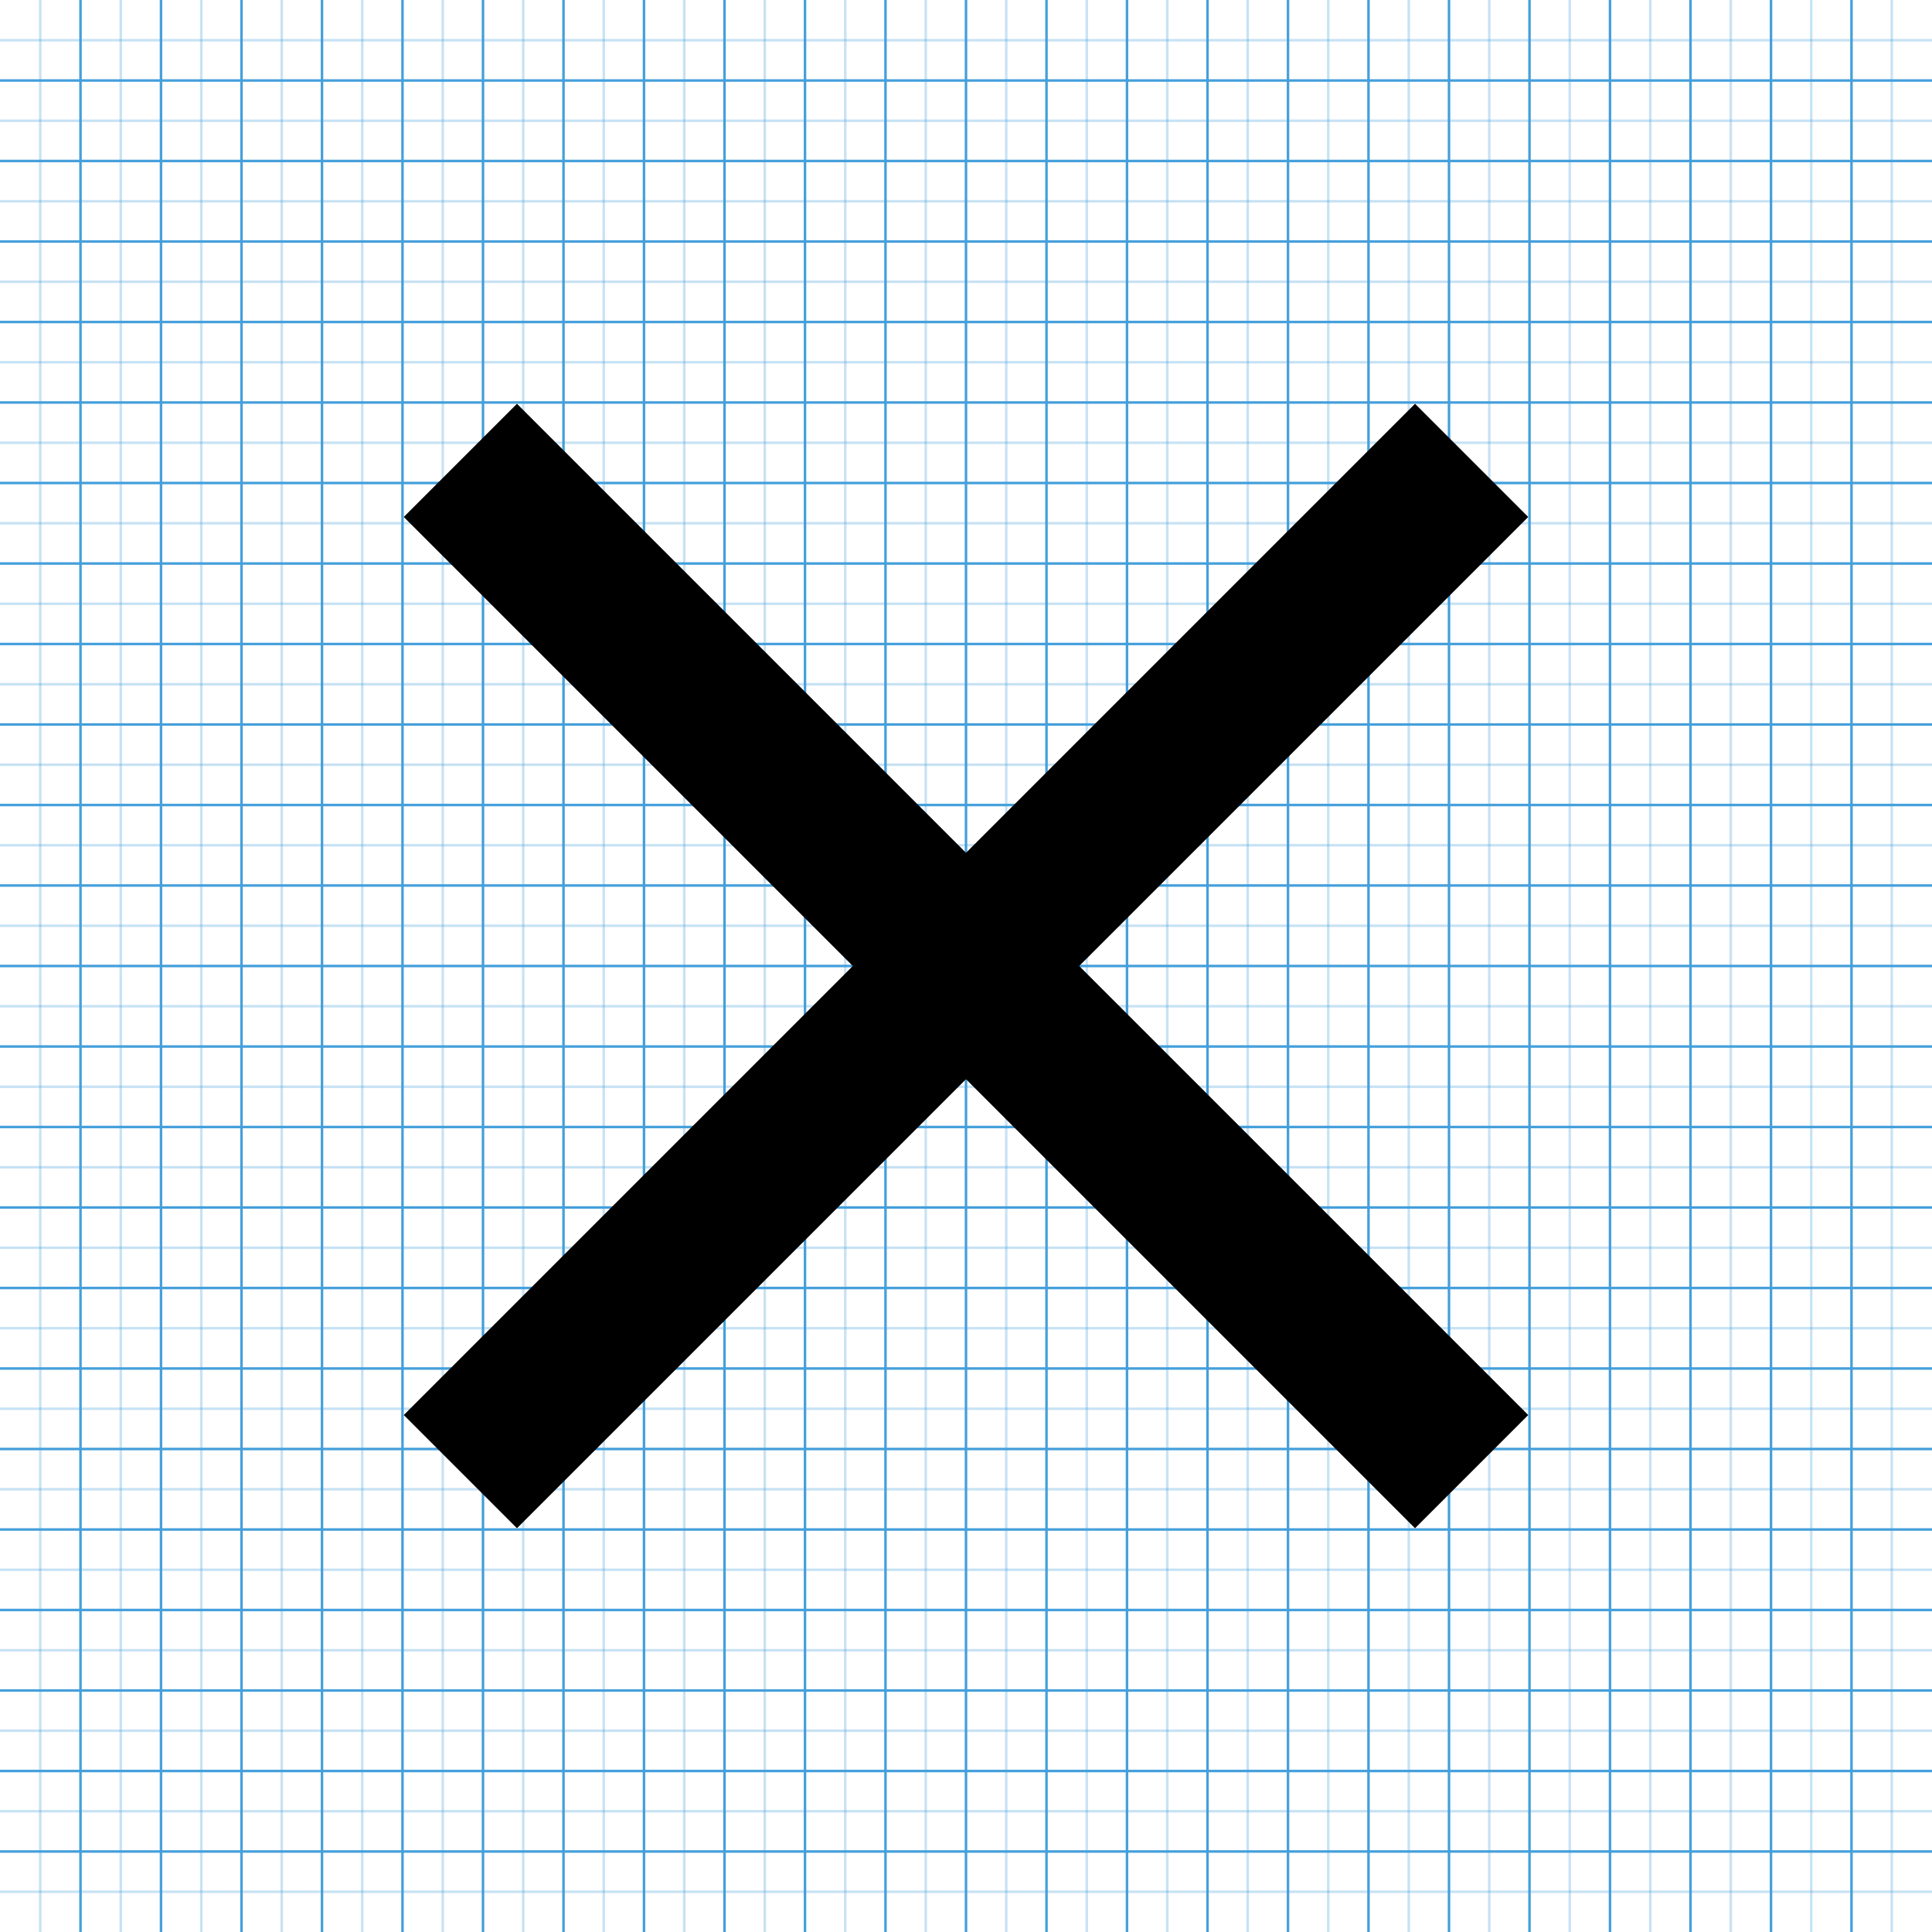
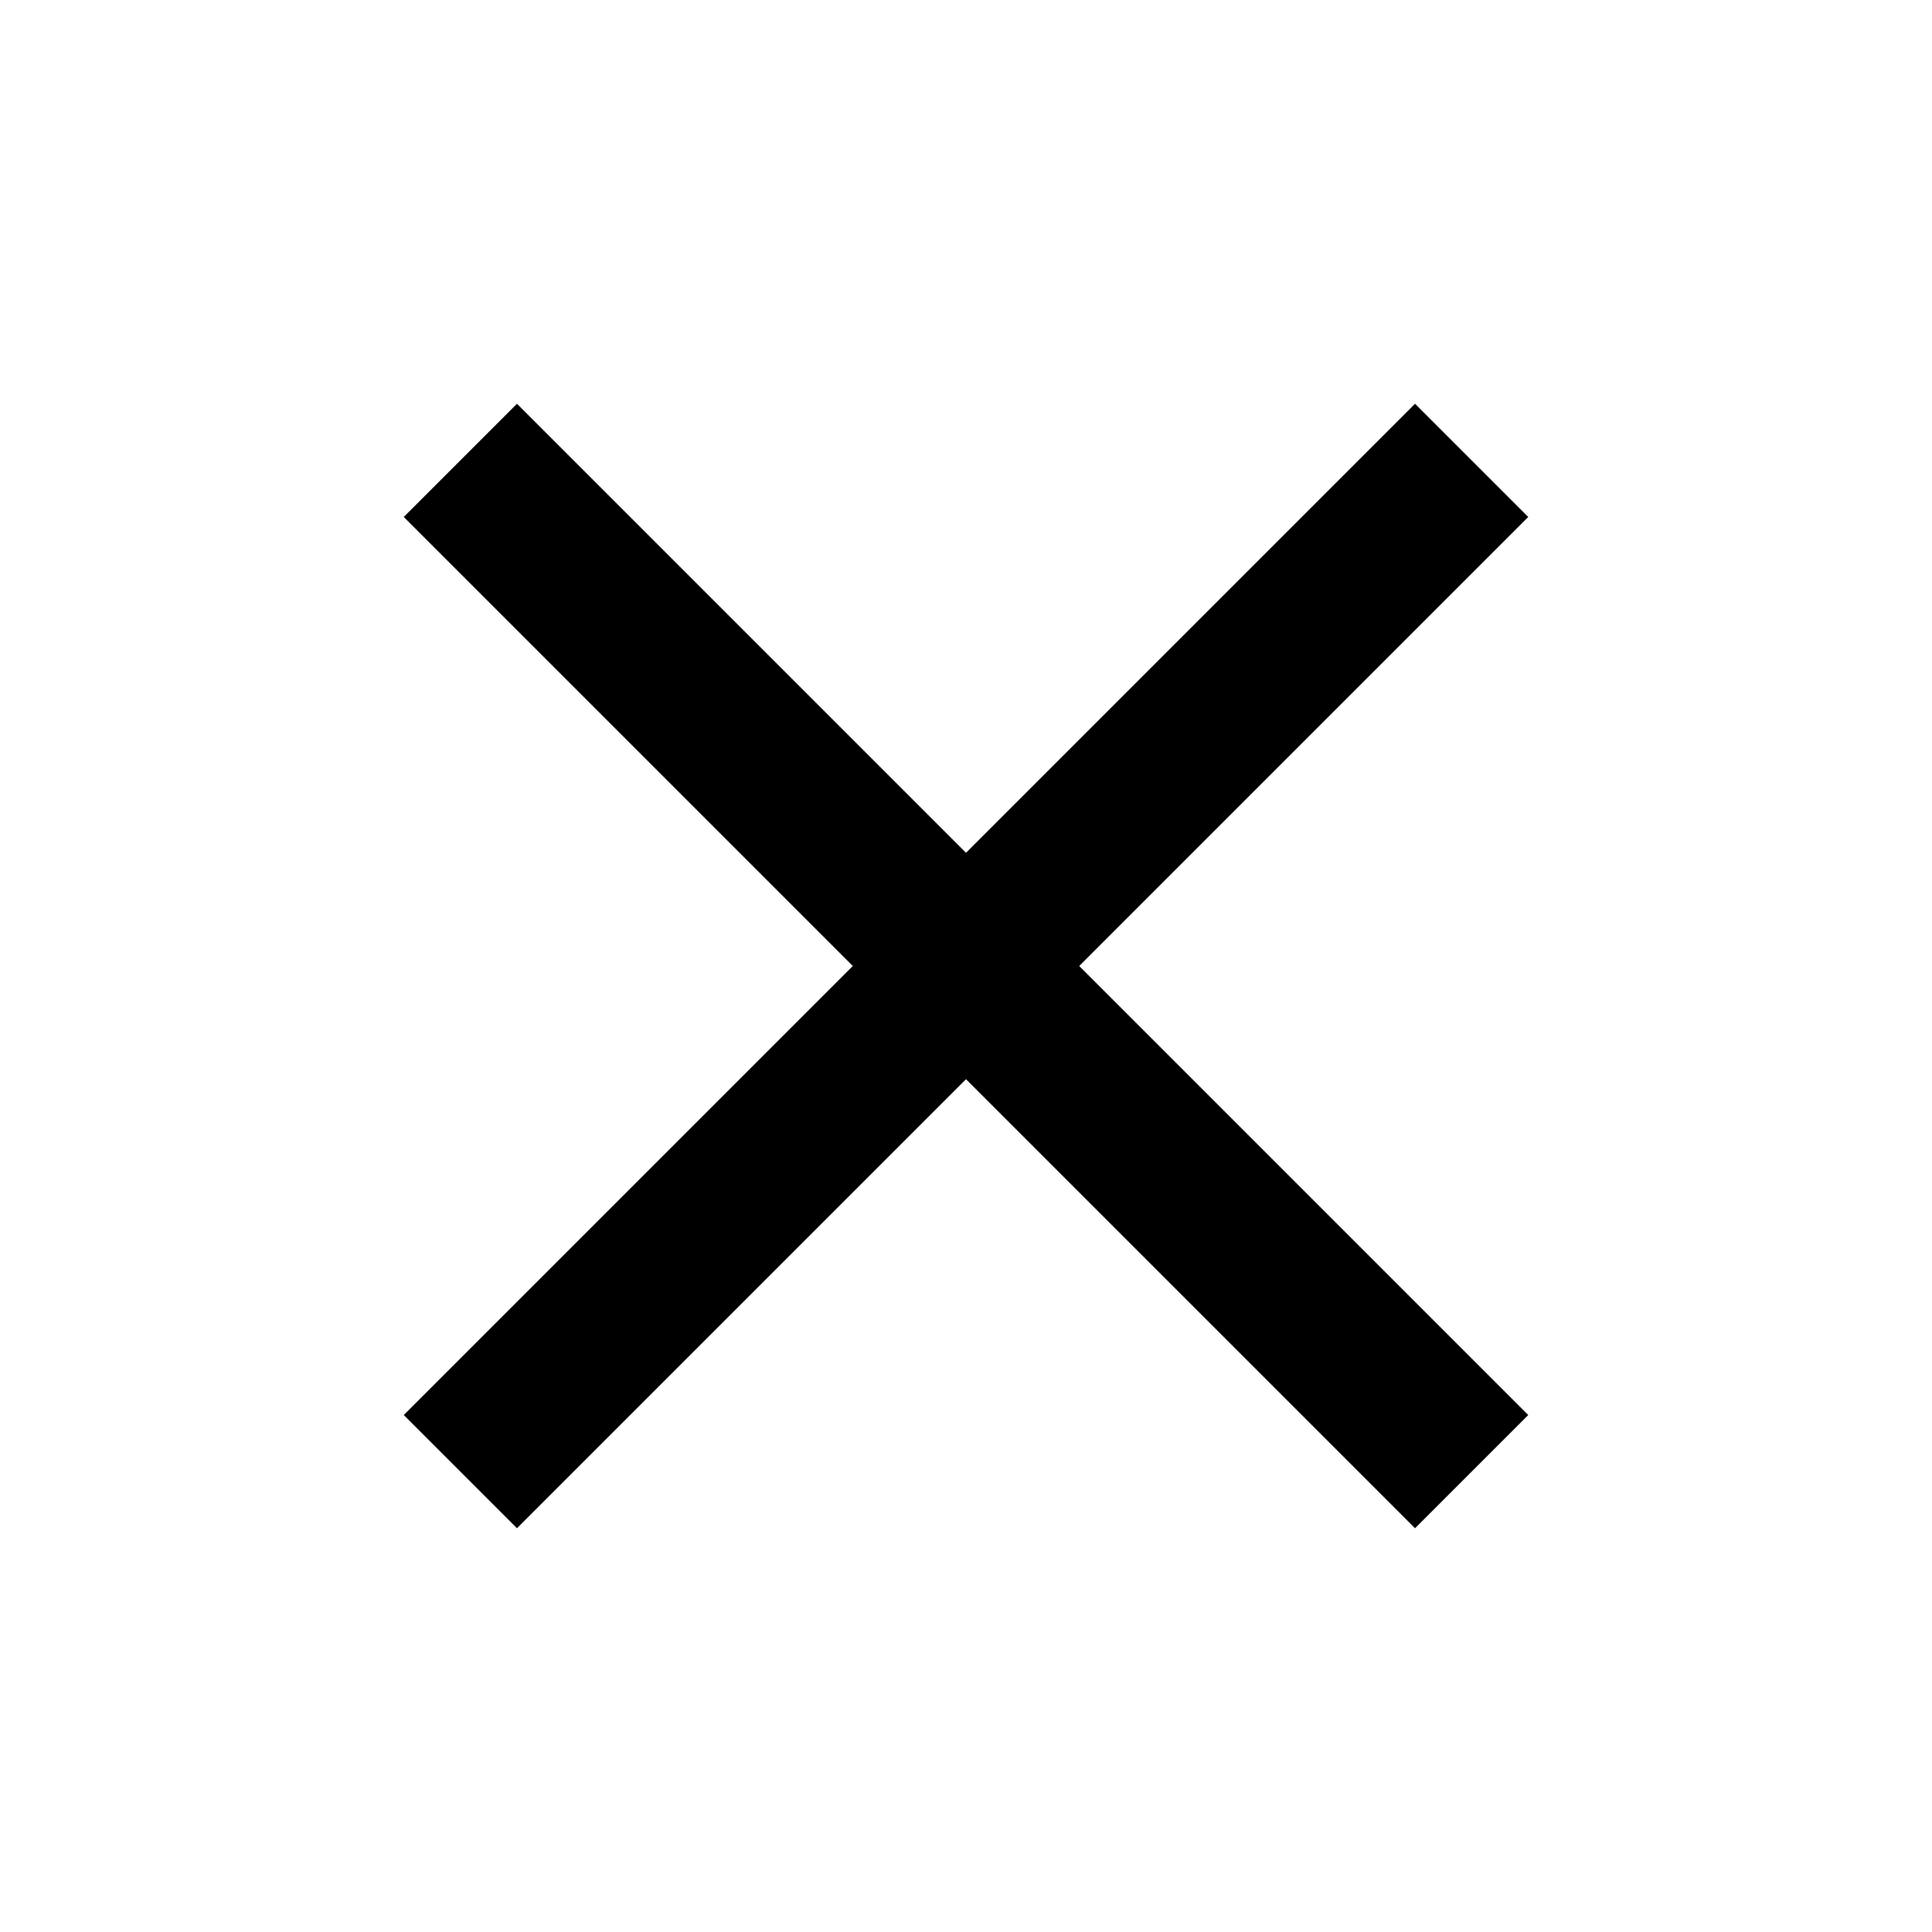
<svg xmlns="http://www.w3.org/2000/svg" version="1.1" width="768" height="768" viewBox="0 0 768 768">
-   <g id="icomoon-ignore">
-     <line stroke-width="1" x1="16" y1="0" x2="16" y2="768" stroke="#449FDB" opacity="0.3" />
-     <line stroke-width="1" x1="32" y1="0" x2="32" y2="768" stroke="#449FDB" opacity="1" />
-     <line stroke-width="1" x1="48" y1="0" x2="48" y2="768" stroke="#449FDB" opacity="0.3" />
-     <line stroke-width="1" x1="64" y1="0" x2="64" y2="768" stroke="#449FDB" opacity="1" />
-     <line stroke-width="1" x1="80" y1="0" x2="80" y2="768" stroke="#449FDB" opacity="0.3" />
-     <line stroke-width="1" x1="96" y1="0" x2="96" y2="768" stroke="#449FDB" opacity="1" />
-     <line stroke-width="1" x1="112" y1="0" x2="112" y2="768" stroke="#449FDB" opacity="0.3" />
-     <line stroke-width="1" x1="128" y1="0" x2="128" y2="768" stroke="#449FDB" opacity="1" />
-     <line stroke-width="1" x1="144" y1="0" x2="144" y2="768" stroke="#449FDB" opacity="0.3" />
-     <line stroke-width="1" x1="160" y1="0" x2="160" y2="768" stroke="#449FDB" opacity="1" />
-     <line stroke-width="1" x1="176" y1="0" x2="176" y2="768" stroke="#449FDB" opacity="0.3" />
-     <line stroke-width="1" x1="192" y1="0" x2="192" y2="768" stroke="#449FDB" opacity="1" />
-     <line stroke-width="1" x1="208" y1="0" x2="208" y2="768" stroke="#449FDB" opacity="0.3" />
-     <line stroke-width="1" x1="224" y1="0" x2="224" y2="768" stroke="#449FDB" opacity="1" />
-     <line stroke-width="1" x1="240" y1="0" x2="240" y2="768" stroke="#449FDB" opacity="0.3" />
-     <line stroke-width="1" x1="256" y1="0" x2="256" y2="768" stroke="#449FDB" opacity="1" />
-     <line stroke-width="1" x1="272" y1="0" x2="272" y2="768" stroke="#449FDB" opacity="0.3" />
-     <line stroke-width="1" x1="288" y1="0" x2="288" y2="768" stroke="#449FDB" opacity="1" />
-     <line stroke-width="1" x1="304" y1="0" x2="304" y2="768" stroke="#449FDB" opacity="0.3" />
-     <line stroke-width="1" x1="320" y1="0" x2="320" y2="768" stroke="#449FDB" opacity="1" />
-     <line stroke-width="1" x1="336" y1="0" x2="336" y2="768" stroke="#449FDB" opacity="0.3" />
-     <line stroke-width="1" x1="352" y1="0" x2="352" y2="768" stroke="#449FDB" opacity="1" />
-     <line stroke-width="1" x1="368" y1="0" x2="368" y2="768" stroke="#449FDB" opacity="0.3" />
-     <line stroke-width="1" x1="384" y1="0" x2="384" y2="768" stroke="#449FDB" opacity="1" />
-     <line stroke-width="1" x1="400" y1="0" x2="400" y2="768" stroke="#449FDB" opacity="0.3" />
-     <line stroke-width="1" x1="416" y1="0" x2="416" y2="768" stroke="#449FDB" opacity="1" />
-     <line stroke-width="1" x1="432" y1="0" x2="432" y2="768" stroke="#449FDB" opacity="0.3" />
-     <line stroke-width="1" x1="448" y1="0" x2="448" y2="768" stroke="#449FDB" opacity="1" />
-     <line stroke-width="1" x1="464" y1="0" x2="464" y2="768" stroke="#449FDB" opacity="0.3" />
-     <line stroke-width="1" x1="480" y1="0" x2="480" y2="768" stroke="#449FDB" opacity="1" />
-     <line stroke-width="1" x1="496" y1="0" x2="496" y2="768" stroke="#449FDB" opacity="0.3" />
-     <line stroke-width="1" x1="512" y1="0" x2="512" y2="768" stroke="#449FDB" opacity="1" />
-     <line stroke-width="1" x1="528" y1="0" x2="528" y2="768" stroke="#449FDB" opacity="0.3" />
-     <line stroke-width="1" x1="544" y1="0" x2="544" y2="768" stroke="#449FDB" opacity="1" />
-     <line stroke-width="1" x1="560" y1="0" x2="560" y2="768" stroke="#449FDB" opacity="0.3" />
-     <line stroke-width="1" x1="576" y1="0" x2="576" y2="768" stroke="#449FDB" opacity="1" />
-     <line stroke-width="1" x1="592" y1="0" x2="592" y2="768" stroke="#449FDB" opacity="0.3" />
-     <line stroke-width="1" x1="608" y1="0" x2="608" y2="768" stroke="#449FDB" opacity="1" />
-     <line stroke-width="1" x1="624" y1="0" x2="624" y2="768" stroke="#449FDB" opacity="0.3" />
-     <line stroke-width="1" x1="640" y1="0" x2="640" y2="768" stroke="#449FDB" opacity="1" />
-     <line stroke-width="1" x1="656" y1="0" x2="656" y2="768" stroke="#449FDB" opacity="0.3" />
-     <line stroke-width="1" x1="672" y1="0" x2="672" y2="768" stroke="#449FDB" opacity="1" />
-     <line stroke-width="1" x1="688" y1="0" x2="688" y2="768" stroke="#449FDB" opacity="0.3" />
-     <line stroke-width="1" x1="704" y1="0" x2="704" y2="768" stroke="#449FDB" opacity="1" />
-     <line stroke-width="1" x1="720" y1="0" x2="720" y2="768" stroke="#449FDB" opacity="0.3" />
-     <line stroke-width="1" x1="736" y1="0" x2="736" y2="768" stroke="#449FDB" opacity="1" />
-     <line stroke-width="1" x1="752" y1="0" x2="752" y2="768" stroke="#449FDB" opacity="0.3" />
-     <line stroke-width="1" x1="0" y1="16" x2="768" y2="16" stroke="#449FDB" opacity="0.3" />
-     <line stroke-width="1" x1="0" y1="32" x2="768" y2="32" stroke="#449FDB" opacity="1" />
-     <line stroke-width="1" x1="0" y1="48" x2="768" y2="48" stroke="#449FDB" opacity="0.3" />
-     <line stroke-width="1" x1="0" y1="64" x2="768" y2="64" stroke="#449FDB" opacity="1" />
-     <line stroke-width="1" x1="0" y1="80" x2="768" y2="80" stroke="#449FDB" opacity="0.3" />
-     <line stroke-width="1" x1="0" y1="96" x2="768" y2="96" stroke="#449FDB" opacity="1" />
-     <line stroke-width="1" x1="0" y1="112" x2="768" y2="112" stroke="#449FDB" opacity="0.3" />
-     <line stroke-width="1" x1="0" y1="128" x2="768" y2="128" stroke="#449FDB" opacity="1" />
-     <line stroke-width="1" x1="0" y1="144" x2="768" y2="144" stroke="#449FDB" opacity="0.3" />
-     <line stroke-width="1" x1="0" y1="160" x2="768" y2="160" stroke="#449FDB" opacity="1" />
-     <line stroke-width="1" x1="0" y1="176" x2="768" y2="176" stroke="#449FDB" opacity="0.3" />
-     <line stroke-width="1" x1="0" y1="192" x2="768" y2="192" stroke="#449FDB" opacity="1" />
-     <line stroke-width="1" x1="0" y1="208" x2="768" y2="208" stroke="#449FDB" opacity="0.3" />
-     <line stroke-width="1" x1="0" y1="224" x2="768" y2="224" stroke="#449FDB" opacity="1" />
-     <line stroke-width="1" x1="0" y1="240" x2="768" y2="240" stroke="#449FDB" opacity="0.3" />
-     <line stroke-width="1" x1="0" y1="256" x2="768" y2="256" stroke="#449FDB" opacity="1" />
-     <line stroke-width="1" x1="0" y1="272" x2="768" y2="272" stroke="#449FDB" opacity="0.3" />
-     <line stroke-width="1" x1="0" y1="288" x2="768" y2="288" stroke="#449FDB" opacity="1" />
-     <line stroke-width="1" x1="0" y1="304" x2="768" y2="304" stroke="#449FDB" opacity="0.3" />
-     <line stroke-width="1" x1="0" y1="320" x2="768" y2="320" stroke="#449FDB" opacity="1" />
-     <line stroke-width="1" x1="0" y1="336" x2="768" y2="336" stroke="#449FDB" opacity="0.3" />
-     <line stroke-width="1" x1="0" y1="352" x2="768" y2="352" stroke="#449FDB" opacity="1" />
-     <line stroke-width="1" x1="0" y1="368" x2="768" y2="368" stroke="#449FDB" opacity="0.3" />
-     <line stroke-width="1" x1="0" y1="384" x2="768" y2="384" stroke="#449FDB" opacity="1" />
-     <line stroke-width="1" x1="0" y1="400" x2="768" y2="400" stroke="#449FDB" opacity="0.3" />
-     <line stroke-width="1" x1="0" y1="416" x2="768" y2="416" stroke="#449FDB" opacity="1" />
-     <line stroke-width="1" x1="0" y1="432" x2="768" y2="432" stroke="#449FDB" opacity="0.3" />
-     <line stroke-width="1" x1="0" y1="448" x2="768" y2="448" stroke="#449FDB" opacity="1" />
-     <line stroke-width="1" x1="0" y1="464" x2="768" y2="464" stroke="#449FDB" opacity="0.3" />
-     <line stroke-width="1" x1="0" y1="480" x2="768" y2="480" stroke="#449FDB" opacity="1" />
-     <line stroke-width="1" x1="0" y1="496" x2="768" y2="496" stroke="#449FDB" opacity="0.3" />
-     <line stroke-width="1" x1="0" y1="512" x2="768" y2="512" stroke="#449FDB" opacity="1" />
-     <line stroke-width="1" x1="0" y1="528" x2="768" y2="528" stroke="#449FDB" opacity="0.3" />
-     <line stroke-width="1" x1="0" y1="544" x2="768" y2="544" stroke="#449FDB" opacity="1" />
-     <line stroke-width="1" x1="0" y1="560" x2="768" y2="560" stroke="#449FDB" opacity="0.3" />
-     <line stroke-width="1" x1="0" y1="576" x2="768" y2="576" stroke="#449FDB" opacity="1" />
-     <line stroke-width="1" x1="0" y1="592" x2="768" y2="592" stroke="#449FDB" opacity="0.3" />
-     <line stroke-width="1" x1="0" y1="608" x2="768" y2="608" stroke="#449FDB" opacity="1" />
-     <line stroke-width="1" x1="0" y1="624" x2="768" y2="624" stroke="#449FDB" opacity="0.3" />
-     <line stroke-width="1" x1="0" y1="640" x2="768" y2="640" stroke="#449FDB" opacity="1" />
-     <line stroke-width="1" x1="0" y1="656" x2="768" y2="656" stroke="#449FDB" opacity="0.3" />
-     <line stroke-width="1" x1="0" y1="672" x2="768" y2="672" stroke="#449FDB" opacity="1" />
-     <line stroke-width="1" x1="0" y1="688" x2="768" y2="688" stroke="#449FDB" opacity="0.3" />
-     <line stroke-width="1" x1="0" y1="704" x2="768" y2="704" stroke="#449FDB" opacity="1" />
-     <line stroke-width="1" x1="0" y1="720" x2="768" y2="720" stroke="#449FDB" opacity="0.3" />
-     <line stroke-width="1" x1="0" y1="736" x2="768" y2="736" stroke="#449FDB" opacity="1" />
-     <line stroke-width="1" x1="0" y1="752" x2="768" y2="752" stroke="#449FDB" opacity="0.3" />
-   </g>
  <path d="M607.5 205.5l-178.5 178.5 178.5 178.5-45 45-178.5-178.5-178.5 178.5-45-45 178.5-178.5-178.5-178.5 45-45 178.5 178.5 178.5-178.5z" />
</svg>
